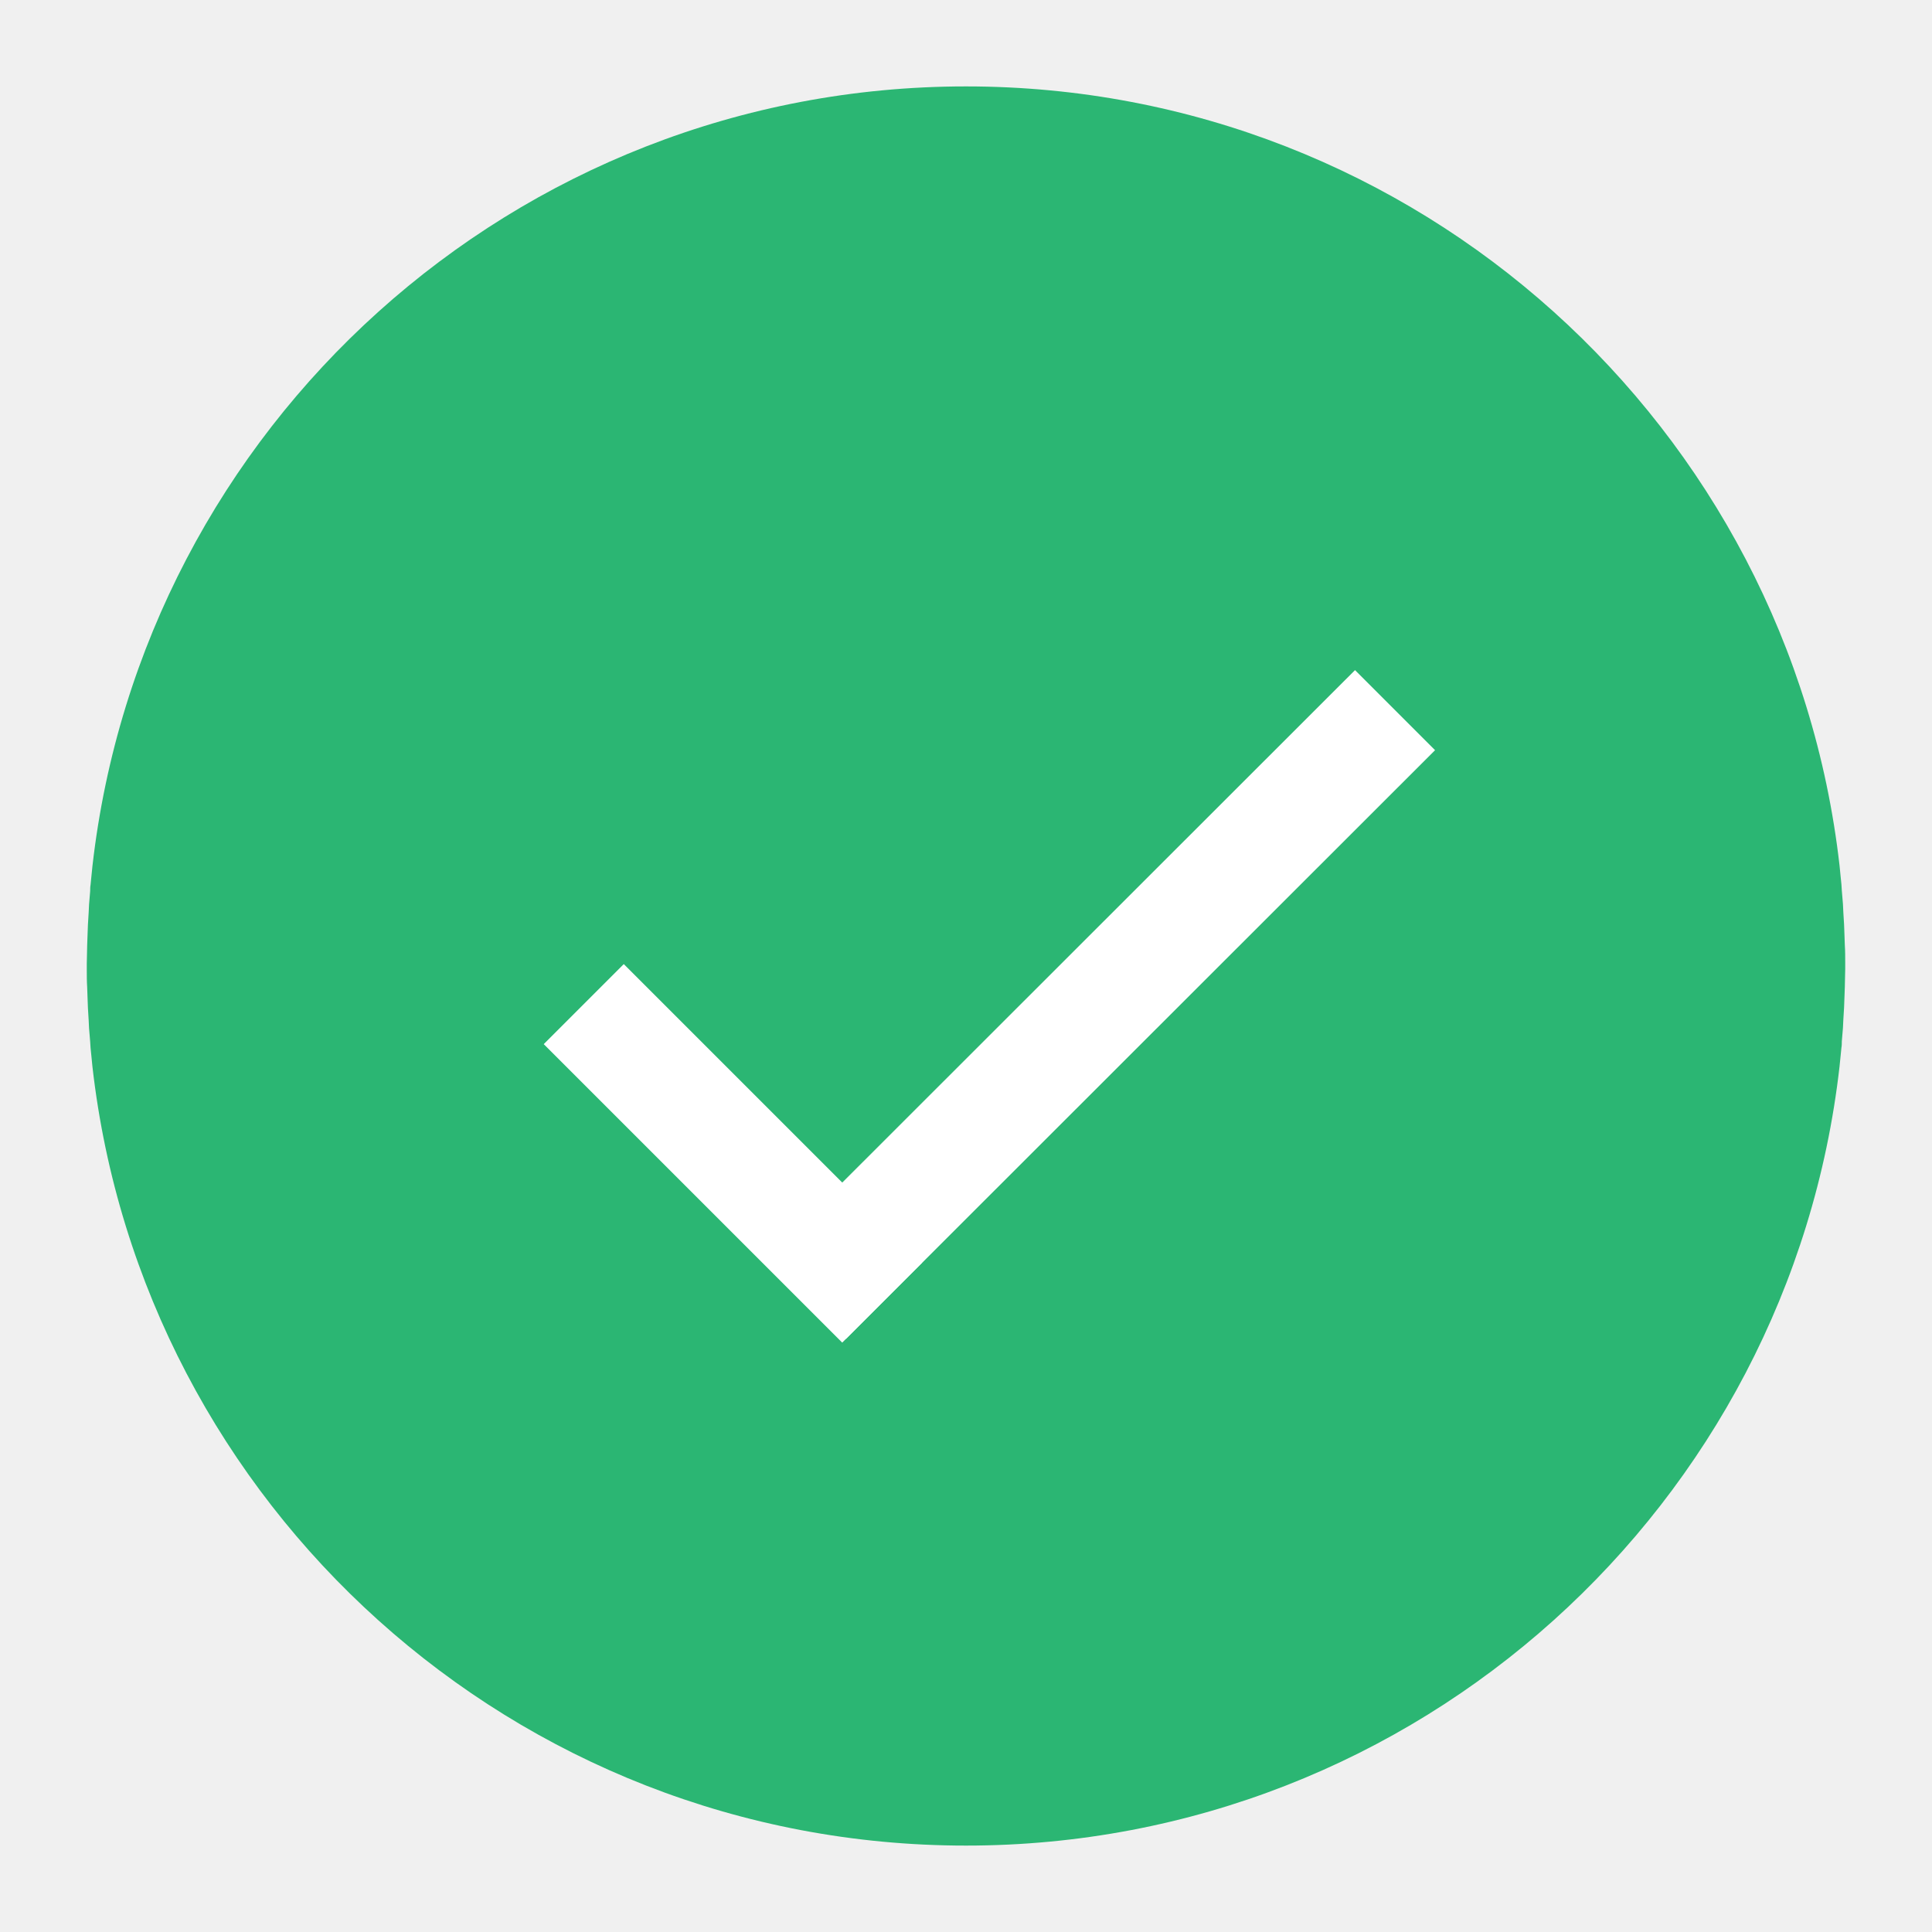
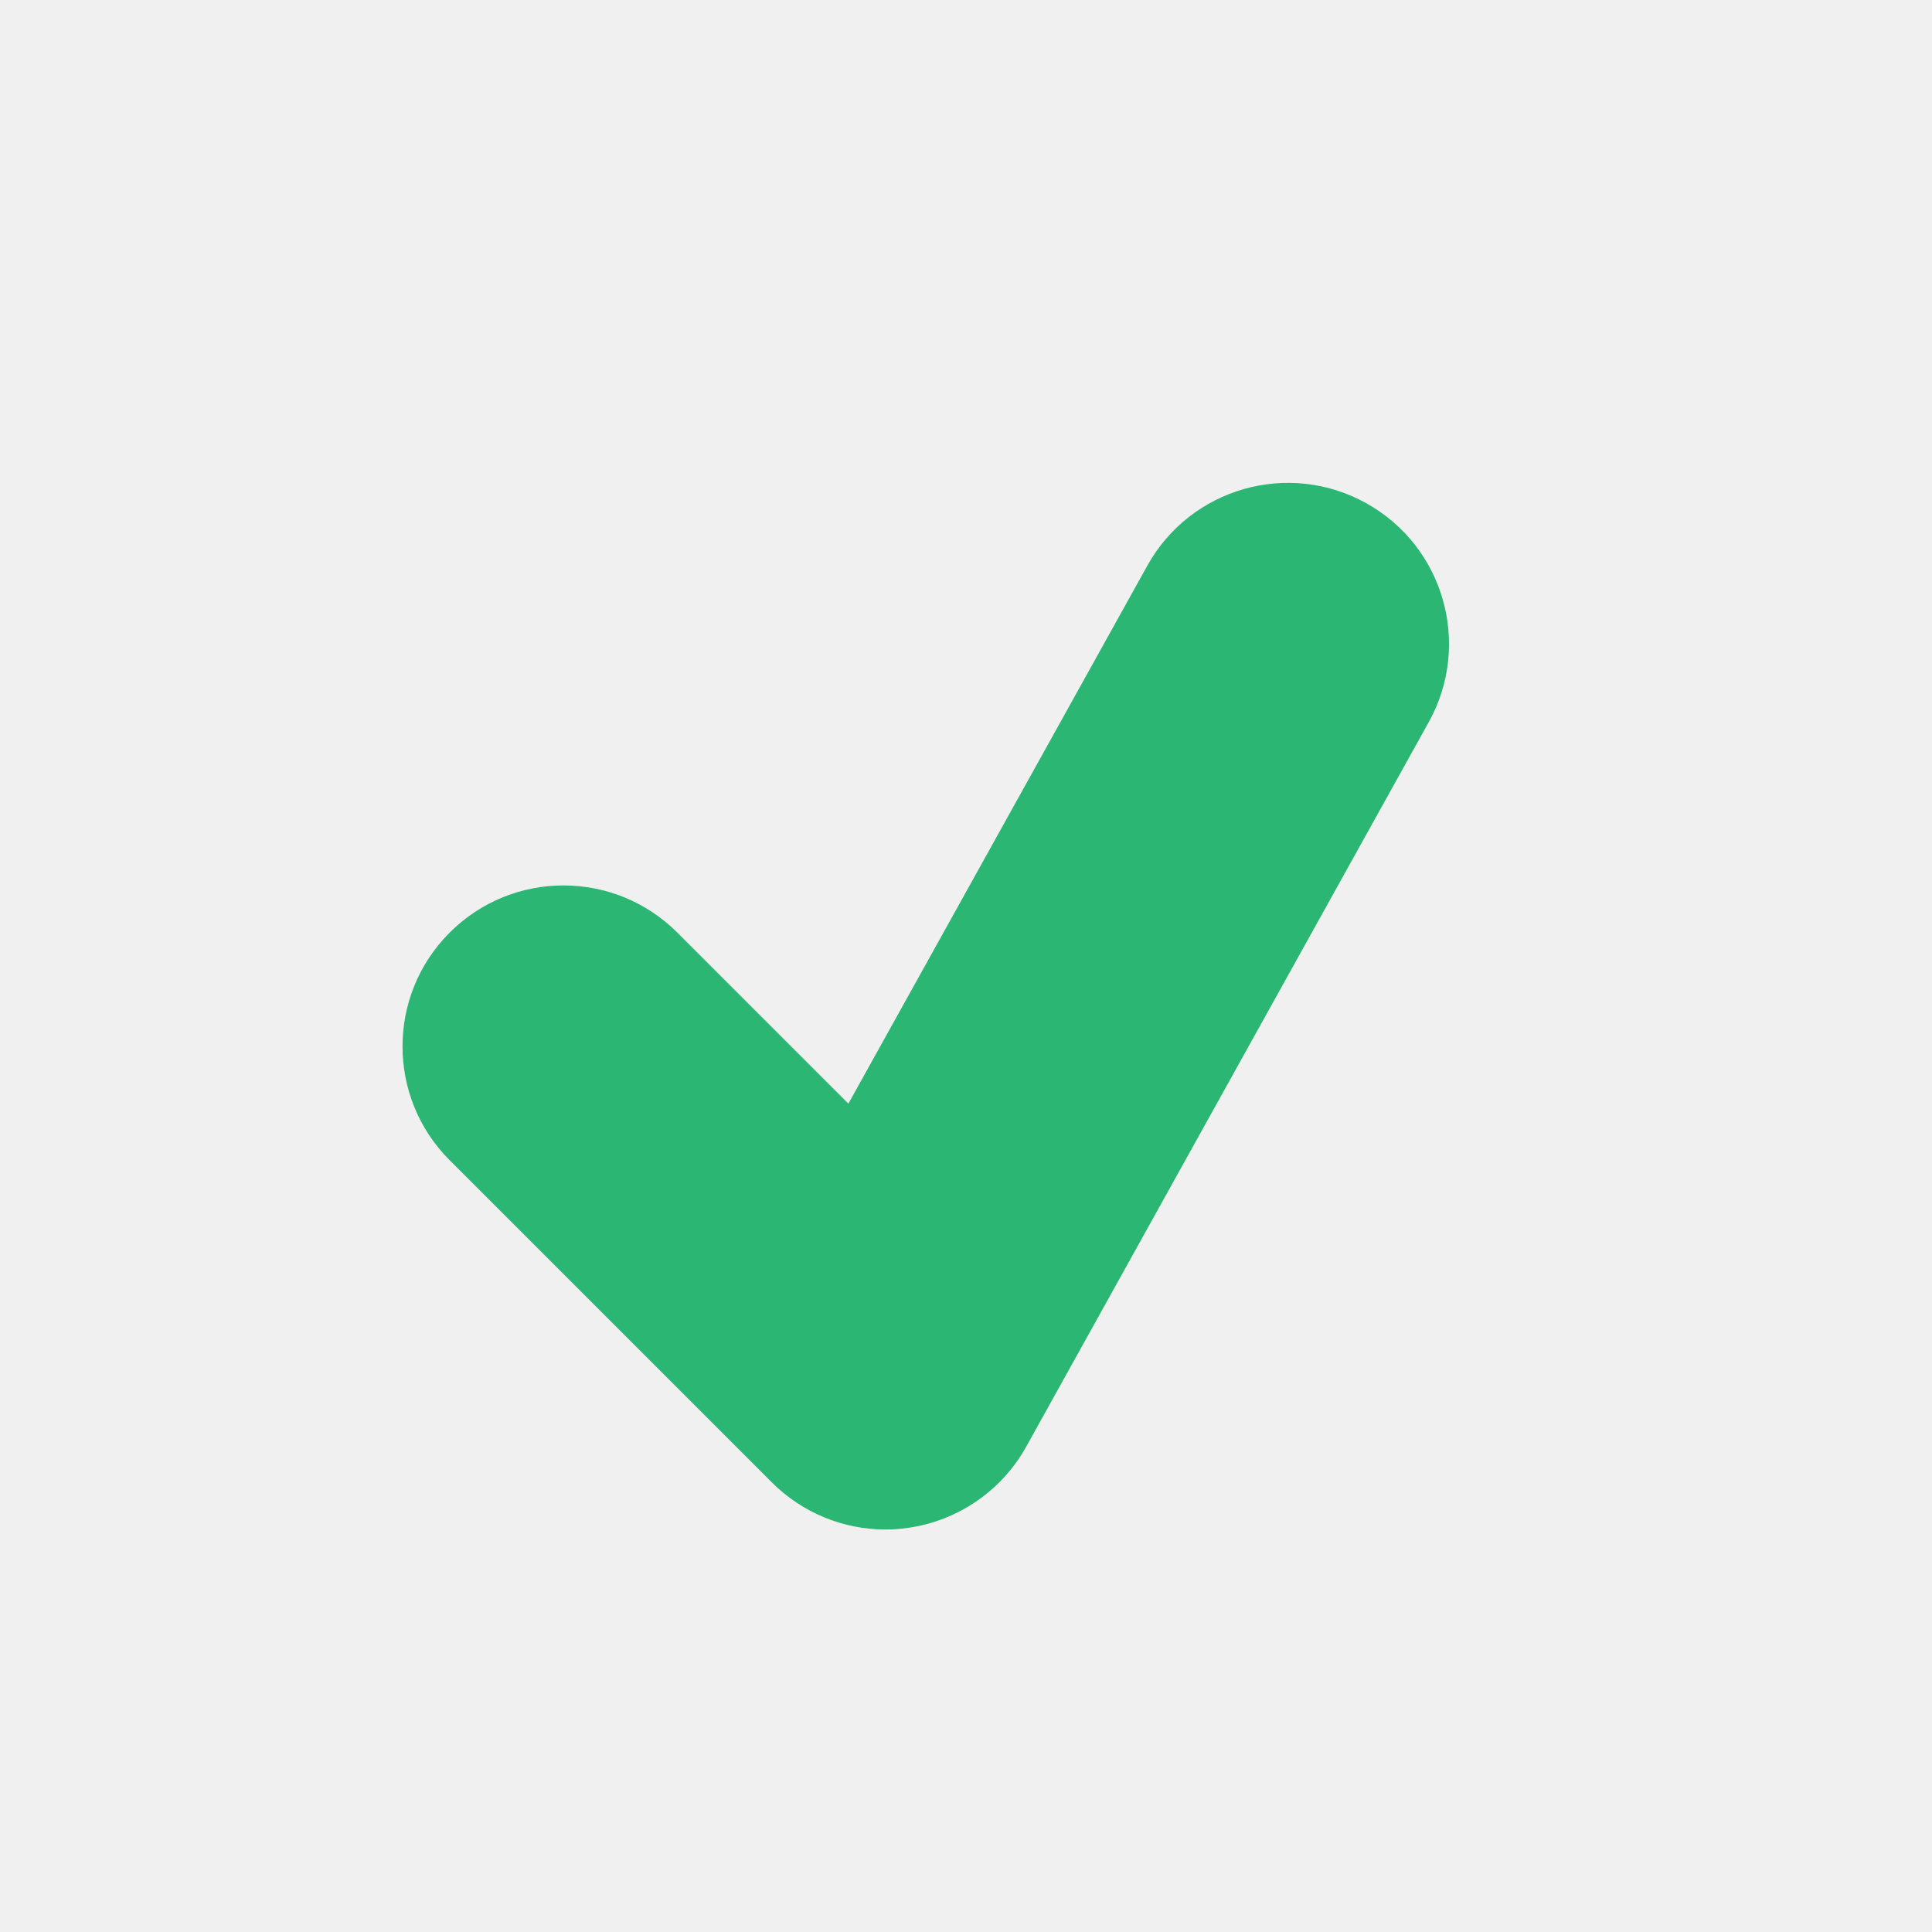
- <svg xmlns="http://www.w3.org/2000/svg" id="Layer_1" style="enable-background:new 0 0 512 512;" version="1.1" viewBox="0 0 512 512" xml:space="preserve">
+ <svg xmlns="http://www.w3.org/2000/svg" baseProfile="tiny" height="24px" id="Layer_1" version="1.2" viewBox="0 0 24 24" width="24px" xml:space="preserve">
  <style type="text/css">
	.st0{fill:#2BB673;}
	.st1{fill:none;stroke:#FFFFFF;stroke-width:30;stroke-miterlimit:10;}
</style>
-   <path class="st0" d="M489,255.9c0-0.2,0-0.5,0-0.7c0-1.6,0-3.2-0.1-4.7c0-0.9-0.1-1.8-0.1-2.8c0-0.9-0.1-1.8-0.1-2.7  c-0.1-1.1-0.1-2.2-0.2-3.3c0-0.7-0.1-1.4-0.1-2.1c-0.1-1.2-0.2-2.4-0.3-3.6c0-0.5-0.1-1.1-0.1-1.6c-0.1-1.3-0.3-2.6-0.4-4  c0-0.3-0.1-0.7-0.1-1C474.3,113.2,375.7,22.9,256,22.9S37.7,113.2,24.5,229.5c0,0.3-0.1,0.7-0.1,1c-0.1,1.3-0.3,2.6-0.4,4  c-0.1,0.5-0.1,1.1-0.1,1.6c-0.1,1.2-0.2,2.4-0.3,3.6c0,0.7-0.1,1.4-0.1,2.1c-0.1,1.1-0.1,2.2-0.2,3.3c0,0.9-0.1,1.8-0.1,2.7  c0,0.9-0.1,1.8-0.1,2.8c0,1.6-0.1,3.2-0.1,4.7c0,0.2,0,0.5,0,0.7c0,0,0,0,0,0.1s0,0,0,0.1c0,0.2,0,0.5,0,0.7c0,1.6,0,3.2,0.1,4.7  c0,0.9,0.1,1.8,0.1,2.8c0,0.9,0.1,1.8,0.1,2.7c0.1,1.1,0.1,2.2,0.2,3.3c0,0.7,0.1,1.4,0.1,2.1c0.1,1.2,0.2,2.4,0.3,3.6  c0,0.5,0.1,1.1,0.1,1.6c0.1,1.3,0.3,2.6,0.4,4c0,0.3,0.1,0.7,0.1,1C37.7,398.8,136.3,489.1,256,489.1s218.3-90.3,231.5-206.5  c0-0.3,0.1-0.7,0.1-1c0.1-1.3,0.3-2.6,0.4-4c0.1-0.5,0.1-1.1,0.1-1.6c0.1-1.2,0.2-2.4,0.3-3.6c0-0.7,0.1-1.4,0.1-2.1  c0.1-1.1,0.1-2.2,0.2-3.3c0-0.9,0.1-1.8,0.1-2.7c0-0.9,0.1-1.8,0.1-2.8c0-1.6,0.1-3.2,0.1-4.7c0-0.2,0-0.5,0-0.7  C489,256,489,256,489,255.9C489,256,489,256,489,255.9z" id="XMLID_3_" />
-   <g id="XMLID_1_">
-     <line class="st1" id="XMLID_2_" x1="213.6" x2="369.7" y1="344.2" y2="188.2" />
-     <line class="st1" id="XMLID_4_" x1="233.8" x2="154.7" y1="345.2" y2="266.1" />
-   </g>
+   <path class="st0" d="M16.972,6.251c-0.967-0.538-2.185-0.188-2.72,0.777l-3.713,6.682l-2.125-2.125c-0.781-0.781-2.047-0.781-2.828,0  c-0.781,0.781-0.781,2.047,0,2.828l4,4C9.964,18.792,10.474,19,11,19c0.092,0,0.185-0.006,0.277-0.02  c0.621-0.087,1.166-0.46,1.471-1.009l5-9C18.285,8.005,17.937,6.788,16.972,6.251z" />
</svg>
